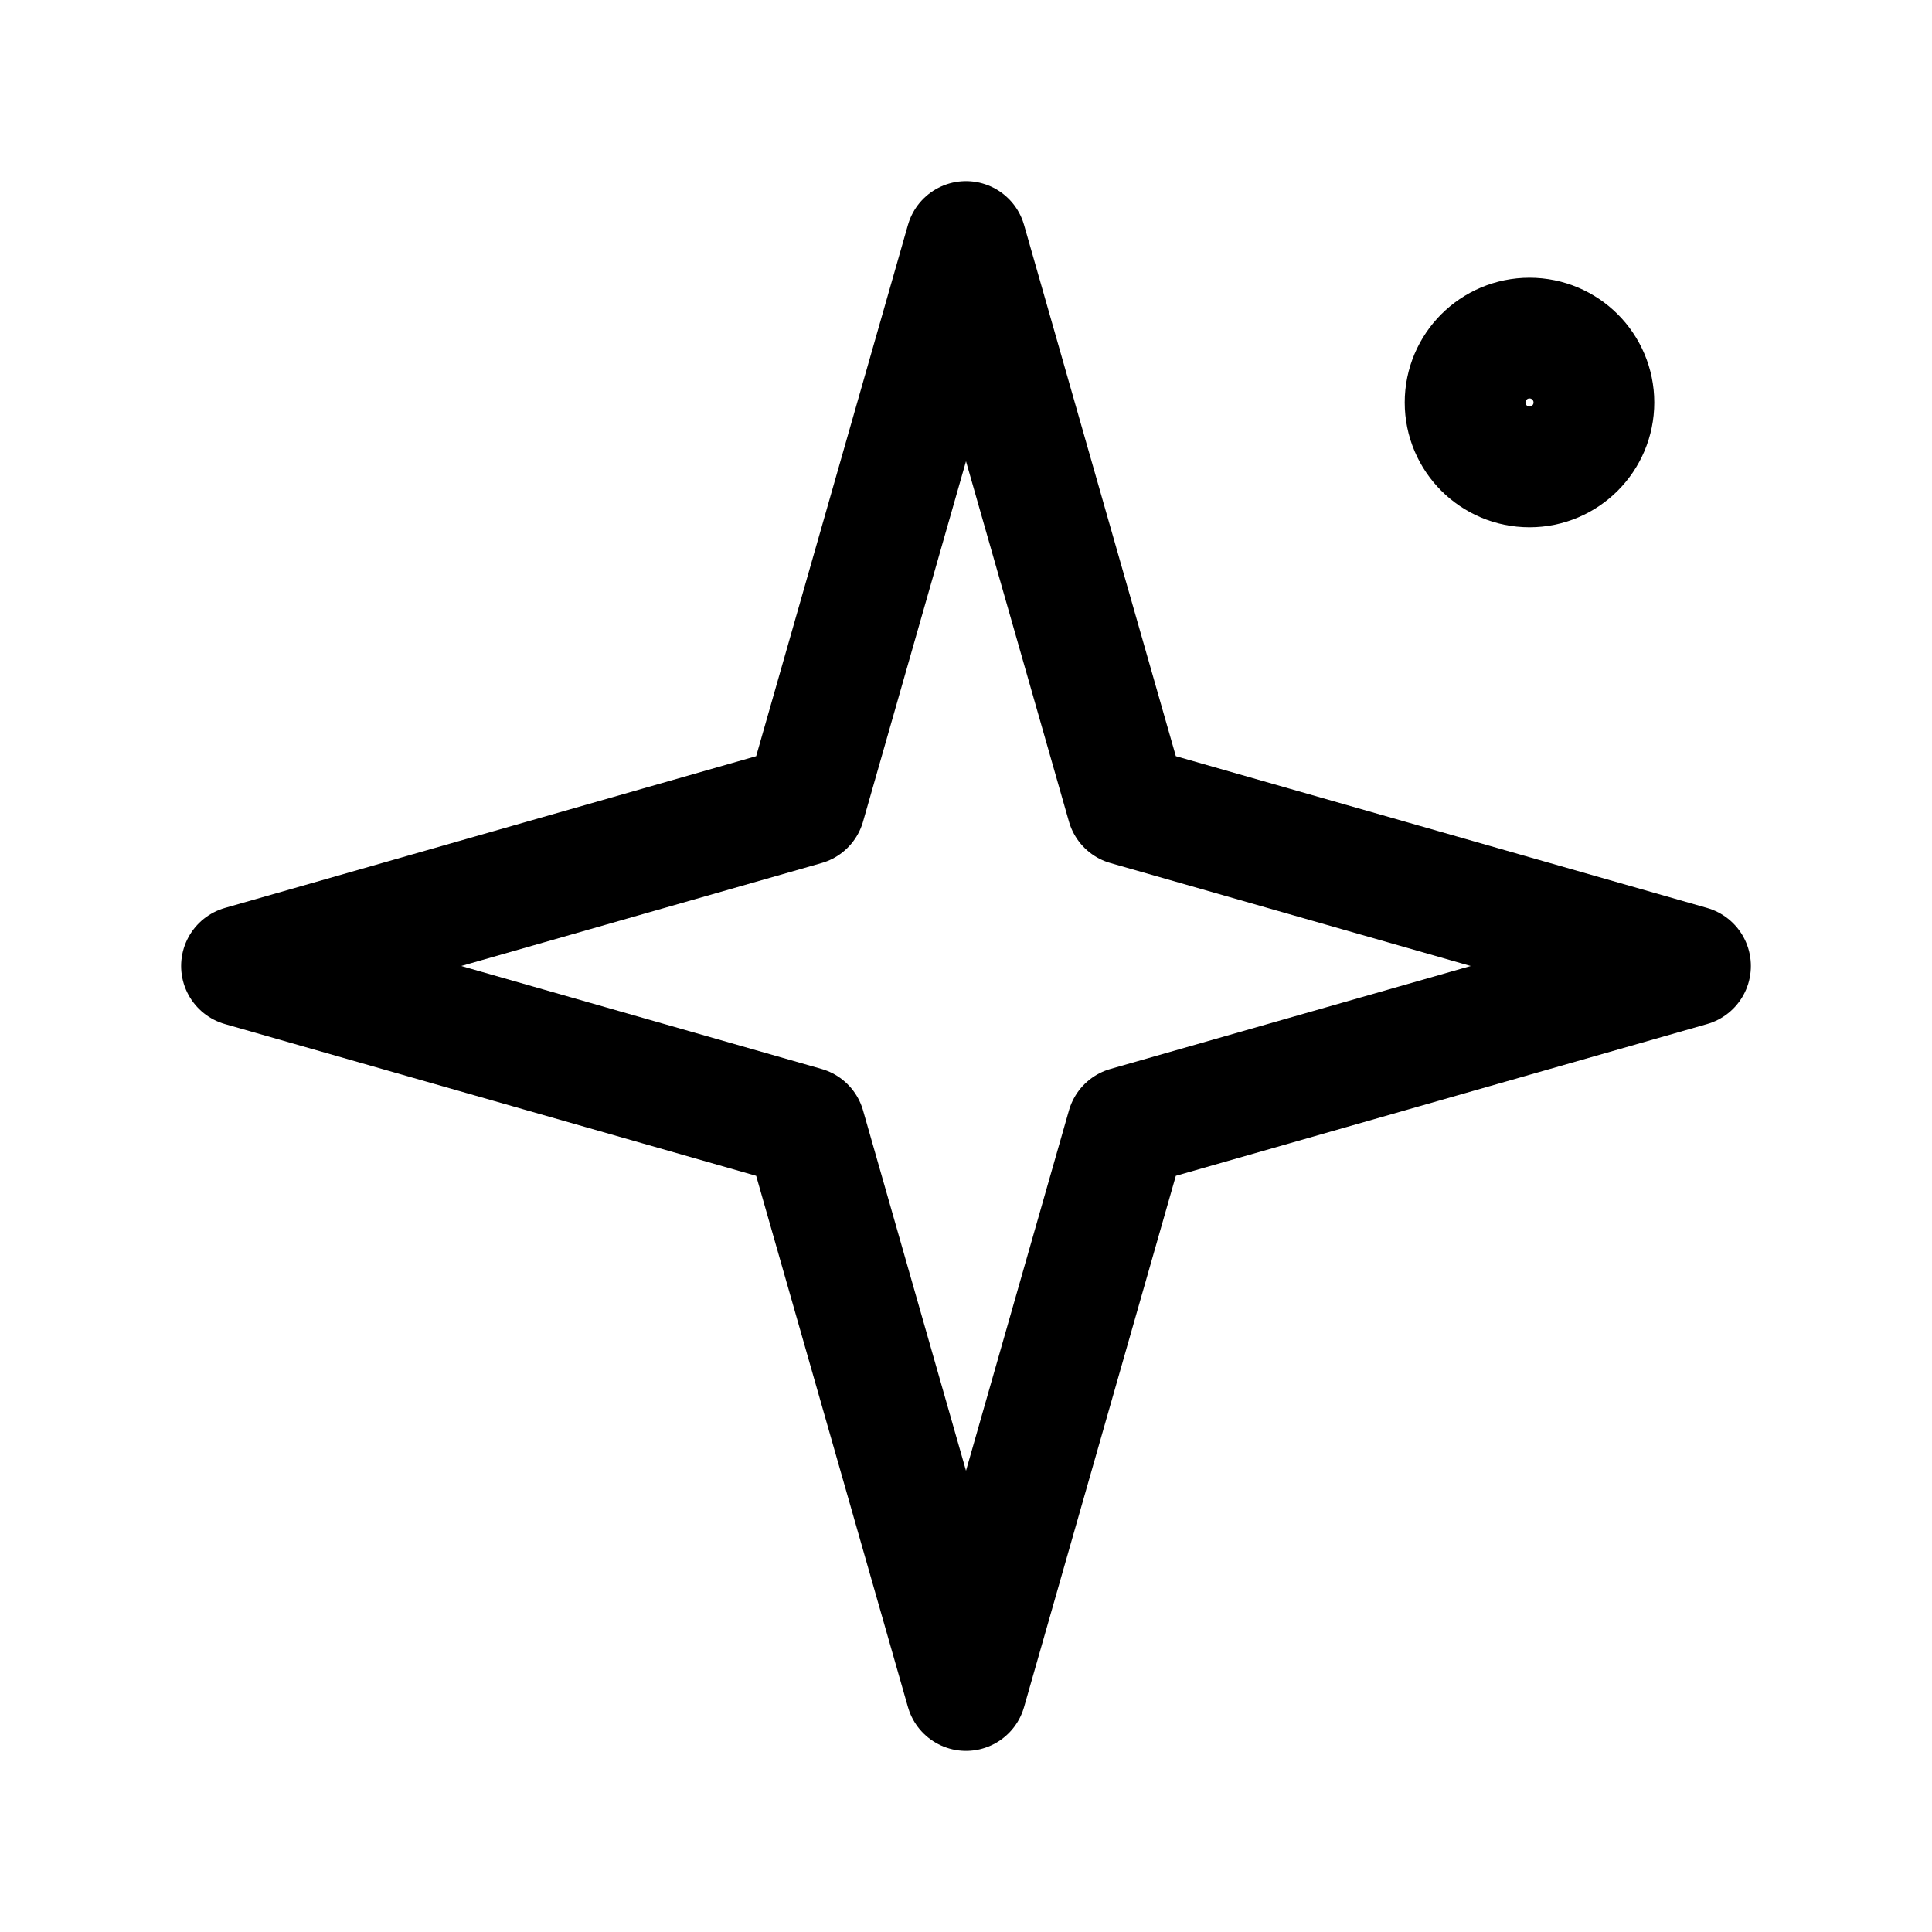
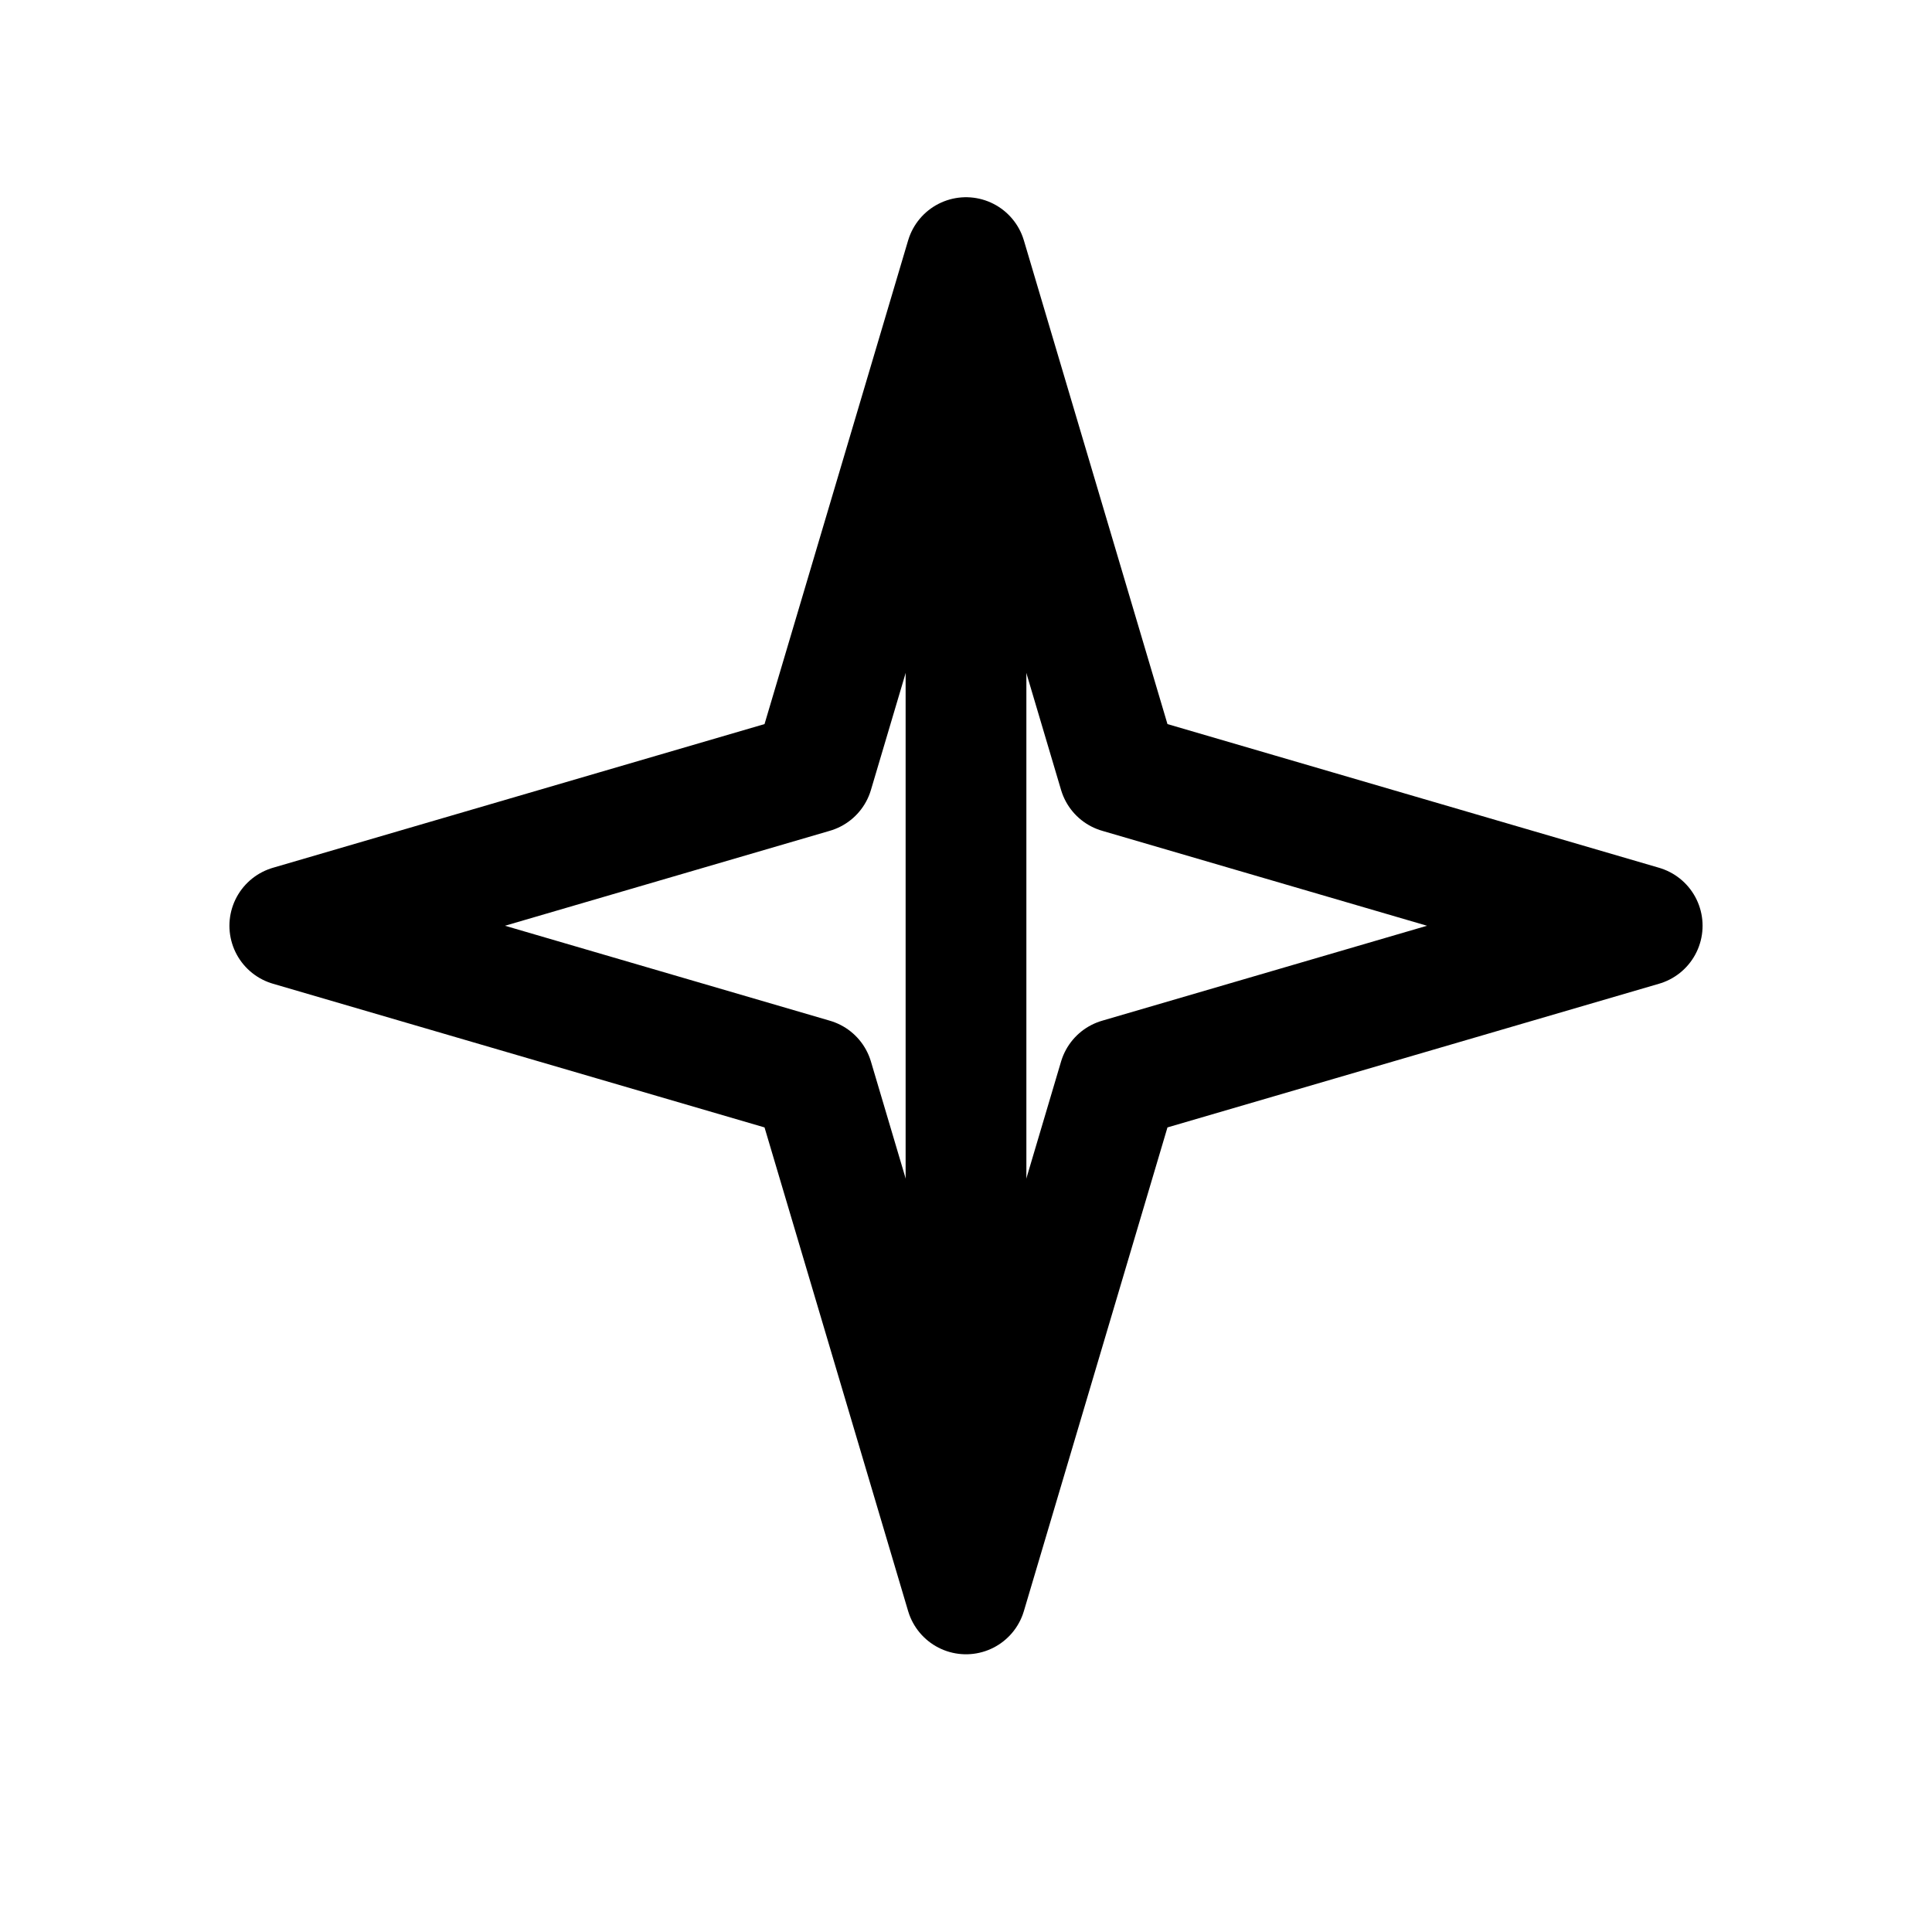
<svg xmlns="http://www.w3.org/2000/svg" viewBox="0 0 24 24" fill="none" stroke="currentColor" stroke-width="1.5" stroke-linecap="round" stroke-linejoin="round">
-   <path d="M12 3l2 7 7 2-7 2-2 7-2-7-7-2 7-2z" />
-   <circle cx="19" cy="5" r="0.8" />
+   <path d="M12 3.2l1.9 6.4 6.5 1.9-6.5 1.9L12 19.8l-1.9-6.4-6.5-1.9 6.5-1.9z" />
+   <path d="M12 5.7v12.6" />
</svg>
